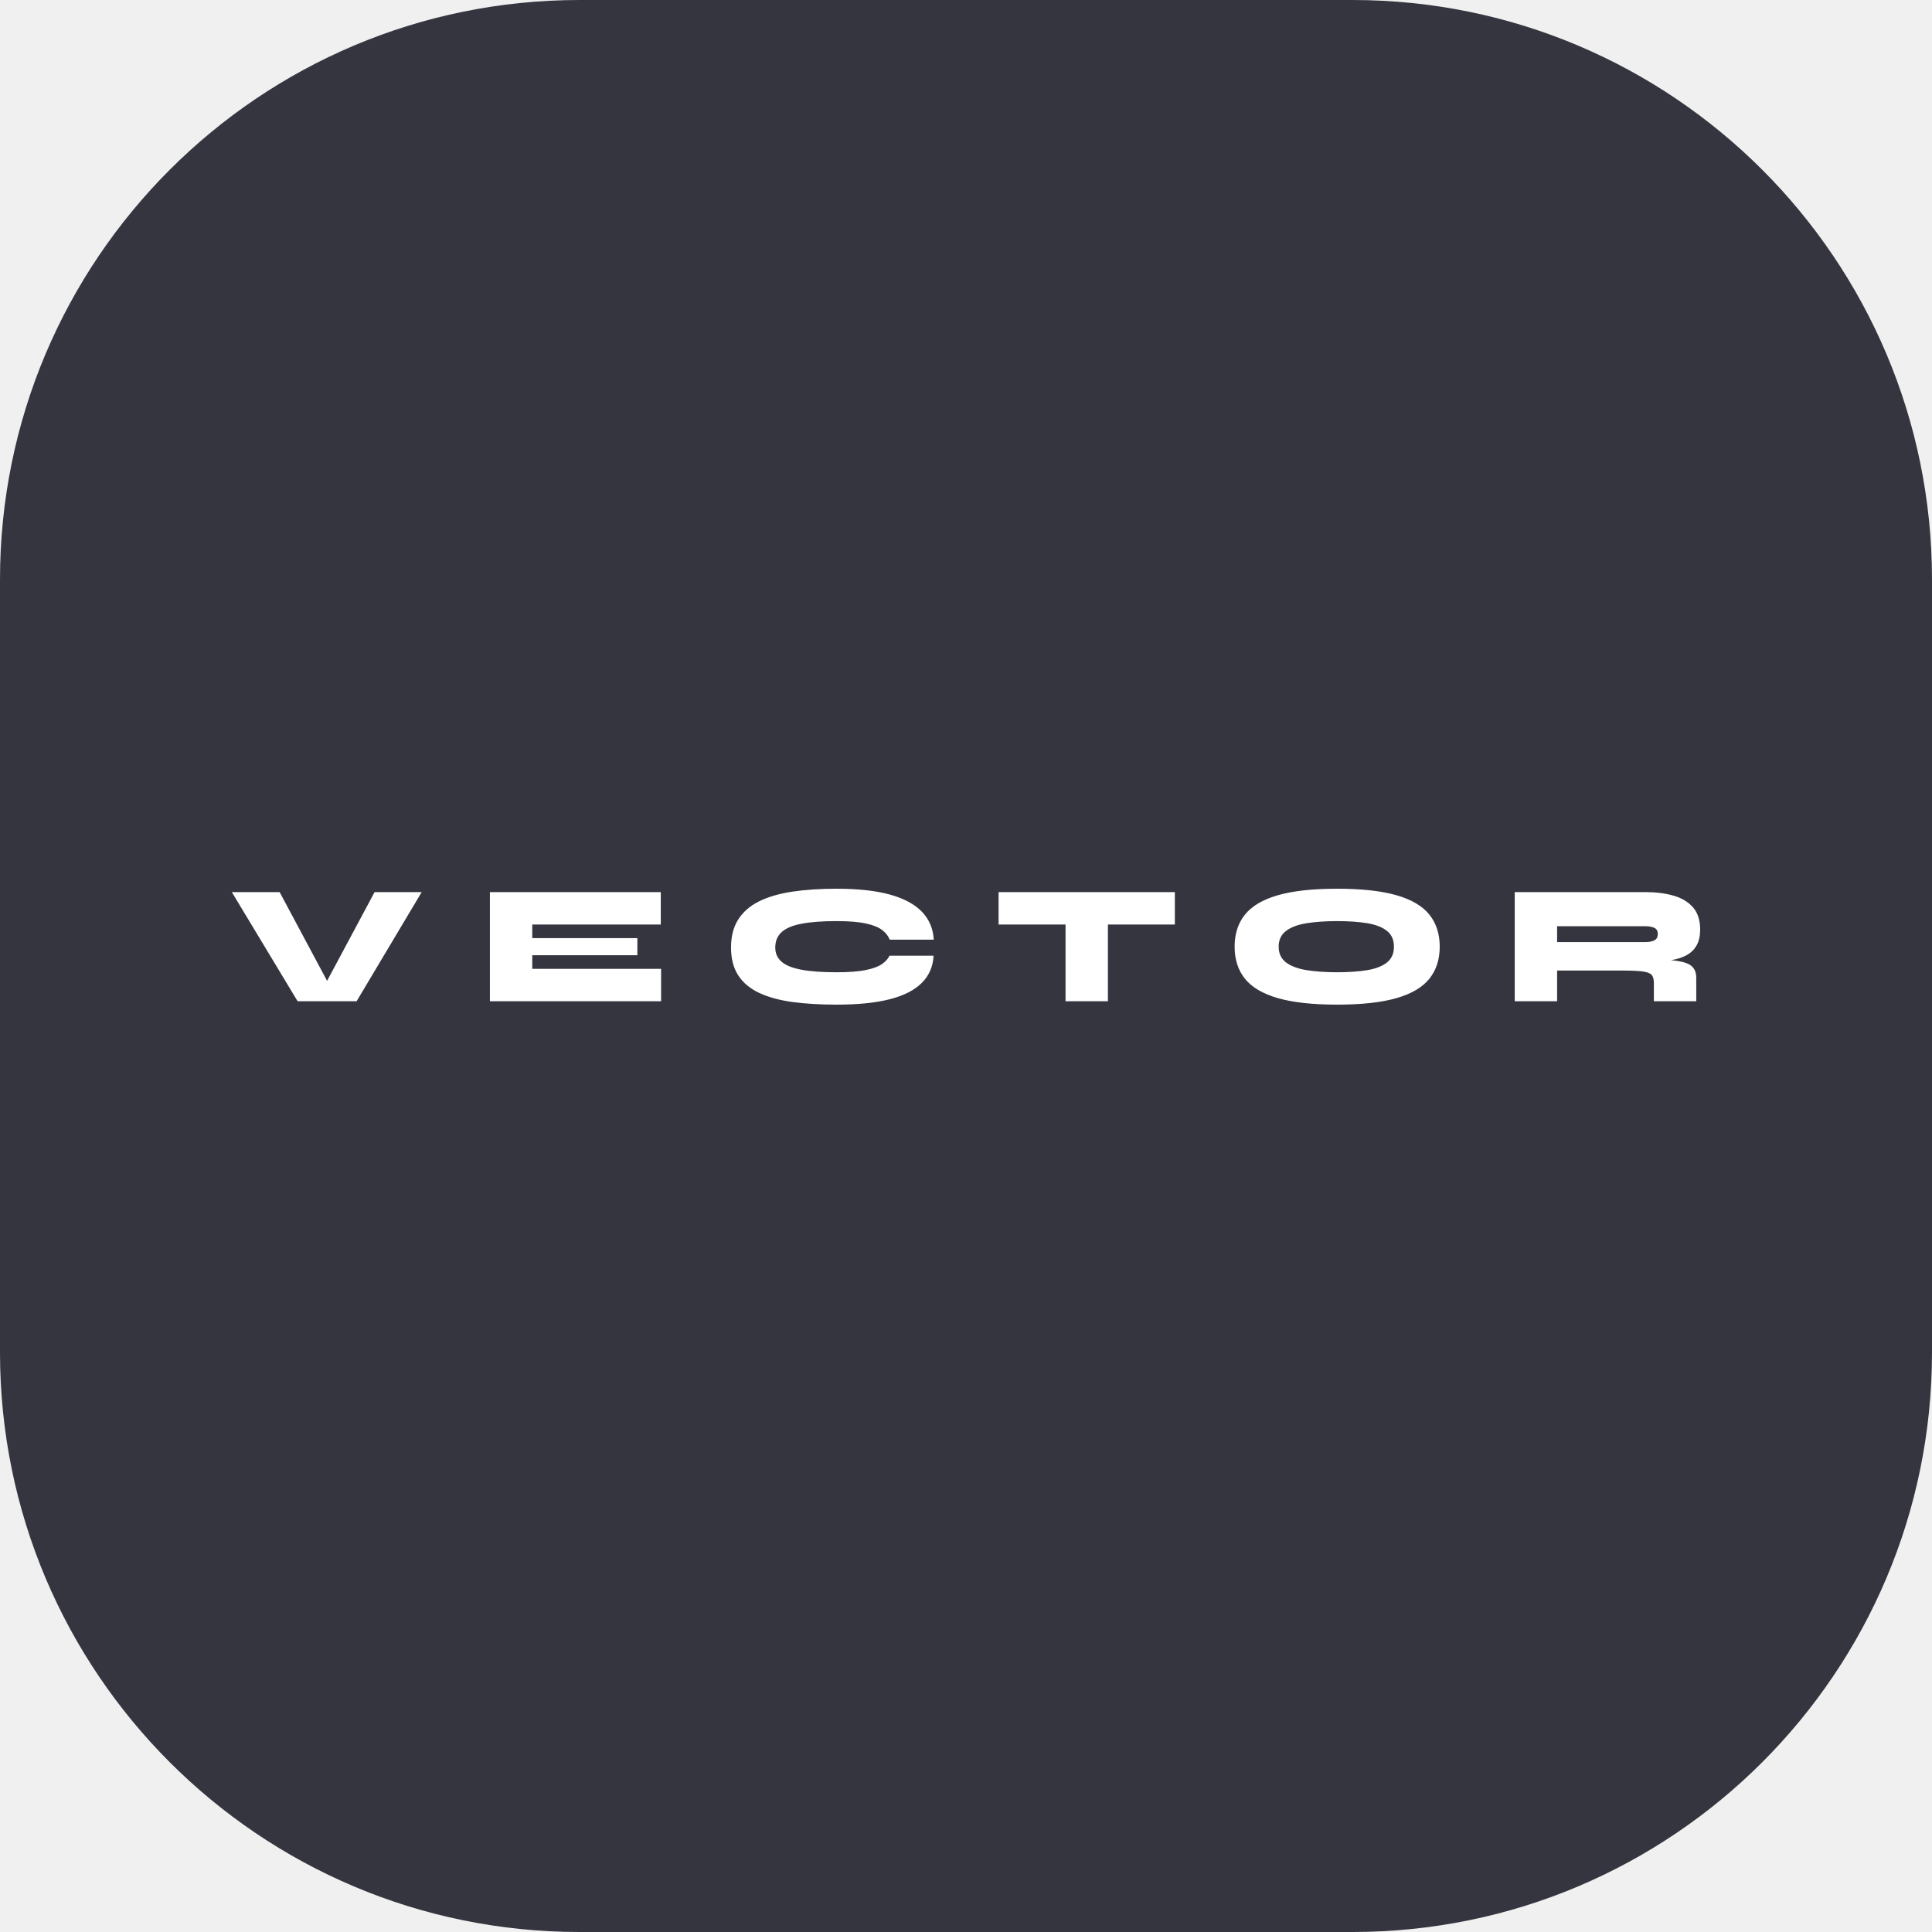
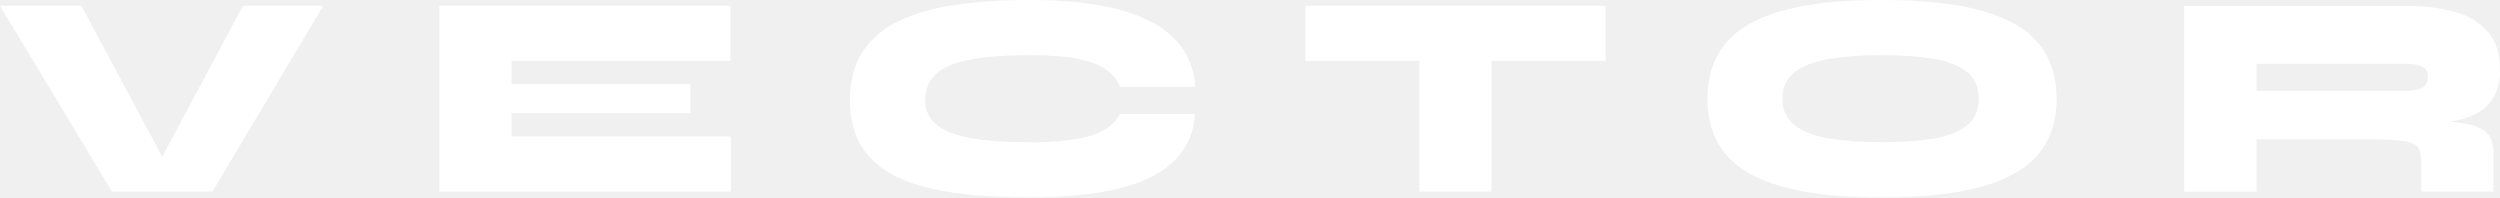
- <svg xmlns="http://www.w3.org/2000/svg" width="50" height="50" viewBox="0 0 50 50" fill="none">
-   <g id="Group 3 Copy 4">
-     <rect id="Rectangle" width="50" height="50" rx="15" fill="#34353F" />
-     <g id="VECTOR 2">
-       <path id="VECTOR" fill-rule="evenodd" clip-rule="evenodd" d="M21.652 26C22.207 26 22.667 25.953 23.032 25.859C23.396 25.765 23.671 25.623 23.858 25.435C24.046 25.247 24.146 25.013 24.161 24.734H23.02C22.985 24.81 22.921 24.882 22.828 24.948C22.734 25.014 22.594 25.066 22.409 25.104C22.223 25.143 21.971 25.162 21.652 25.162C21.277 25.162 20.973 25.14 20.739 25.096C20.505 25.052 20.334 24.982 20.226 24.888C20.118 24.794 20.064 24.672 20.064 24.522C20.064 24.357 20.118 24.225 20.226 24.125C20.334 24.025 20.505 23.952 20.739 23.907C20.973 23.861 21.277 23.838 21.652 23.838C21.971 23.838 22.224 23.859 22.411 23.9C22.598 23.941 22.738 23.998 22.832 24.07C22.925 24.142 22.99 24.225 23.025 24.319H24.165C24.151 24.037 24.05 23.797 23.863 23.6C23.676 23.403 23.399 23.254 23.034 23.152C22.668 23.051 22.207 23 21.652 23C21.228 23 20.848 23.025 20.511 23.075C20.175 23.125 19.888 23.208 19.651 23.324C19.415 23.44 19.233 23.596 19.108 23.792C18.982 23.988 18.919 24.231 18.919 24.522C18.919 24.813 18.982 25.054 19.108 25.246C19.233 25.437 19.415 25.587 19.651 25.698C19.888 25.808 20.175 25.886 20.511 25.932C20.848 25.977 21.228 26 21.652 26ZM10.913 23.088L9.229 25.912H7.702L6 23.088H7.237L8.465 25.384L9.694 23.088H10.913ZM17.109 25.073V25.912H12.679V23.088H17.101V23.927H13.775V24.279H16.495V24.721H13.775V25.073H17.109ZM28.673 23.927V25.912H27.576V23.927H25.843V23.088H30.405V23.927H28.673ZM34.606 26C35.243 26 35.757 25.943 36.146 25.83C36.535 25.717 36.818 25.549 36.994 25.327C37.171 25.105 37.26 24.829 37.26 24.5C37.26 24.171 37.171 23.895 36.994 23.673C36.818 23.451 36.535 23.283 36.146 23.17C35.757 23.057 35.243 23 34.606 23C33.968 23 33.455 23.057 33.066 23.17C32.677 23.283 32.394 23.451 32.217 23.673C32.04 23.895 31.952 24.171 31.952 24.5C31.952 24.829 32.04 25.105 32.217 25.327C32.394 25.549 32.677 25.717 33.066 25.83C33.455 25.943 33.968 26 34.606 26ZM33.814 25.107C34.041 25.143 34.305 25.162 34.606 25.162C34.907 25.162 35.167 25.143 35.387 25.107C35.606 25.07 35.776 25.004 35.895 24.908C36.015 24.812 36.075 24.677 36.075 24.5C36.075 24.323 36.015 24.188 35.895 24.092C35.776 23.996 35.606 23.93 35.387 23.893C35.167 23.857 34.907 23.838 34.606 23.838C34.305 23.838 34.041 23.857 33.814 23.893C33.587 23.93 33.41 23.996 33.283 24.092C33.156 24.188 33.092 24.323 33.092 24.5C33.092 24.677 33.156 24.812 33.283 24.908C33.41 25.004 33.587 25.07 33.814 25.107ZM40.298 25.912V25.118H42.013C42.247 25.118 42.42 25.127 42.533 25.144C42.645 25.162 42.718 25.193 42.752 25.239C42.786 25.285 42.802 25.352 42.802 25.44V25.912H43.899V25.307C43.899 25.178 43.862 25.079 43.787 25.01C43.713 24.94 43.581 24.893 43.392 24.866C43.358 24.861 43.321 24.857 43.282 24.853L43.243 24.849L43.32 24.835C43.425 24.814 43.521 24.783 43.608 24.741L43.671 24.707C43.773 24.648 43.854 24.566 43.912 24.46C43.971 24.354 44 24.221 44 24.059C44 23.815 43.938 23.622 43.814 23.481C43.689 23.34 43.521 23.239 43.309 23.179C43.097 23.118 42.858 23.088 42.592 23.088H39.201V25.912H40.298ZM40.298 24.381H42.592C42.68 24.381 42.753 24.366 42.813 24.337C42.873 24.307 42.903 24.252 42.903 24.169C42.903 24.093 42.873 24.04 42.813 24.012C42.753 23.985 42.68 23.971 42.592 23.971H40.298V24.381Z" fill="white" />
-     </g>
-   </g>
+ <svg xmlns="http://www.w3.org/2000/svg" width="38" height="3">
+   <path fill="#FFF" d="M3.229 2.912L4.913.088h-1.22L2.466 2.383 1.237.088H0l1.702 2.824h1.527zm7.88 0v-.838H7.775V1.72h2.72v-.442h-2.72V.926h3.326V.088H6.679v2.824h4.43zM15.652 3c.555 0 1.015-.047 1.38-.141.364-.094.64-.235.826-.424.188-.188.288-.422.303-.701h-1.14a.556.556 0 01-.194.214 1.134 1.134 0 01-.418.156 3.928 3.928 0 01-.757.058c-.375 0-.679-.022-.913-.066-.234-.045-.405-.114-.513-.208a.463.463 0 01-.162-.366c0-.165.054-.297.162-.397.108-.1.28-.173.513-.218.234-.046.538-.069.913-.069.319 0 .572.02.759.062.187.041.327.098.42.17a.565.565 0 01.194.25h1.14a1.092 1.092 0 00-.302-.72c-.187-.197-.464-.346-.83-.448C16.669.051 16.208 0 15.653 0c-.424 0-.804.025-1.14.075-.337.05-.624.133-.86.25a1.316 1.316 0 00-.544.467c-.126.196-.19.439-.19.73s.064.532.19.724c.125.19.307.341.543.452.237.11.524.188.86.234.337.045.717.068 1.14.068zm7.02-.088V.926h1.734V.088h-4.563v.838h1.733v1.986h1.097zM28.607 3c.637 0 1.15-.057 1.54-.17.389-.113.671-.28.848-.503.177-.222.266-.498.266-.827 0-.33-.089-.605-.266-.827-.177-.222-.46-.39-.848-.503-.39-.113-.903-.17-1.54-.17-.638 0-1.151.057-1.54.17-.389.113-.672.28-.849.503-.177.222-.265.498-.265.827 0 .33.088.605.265.827.177.222.46.39.85.503.388.113.901.17 1.539.17zm0-.838c-.301 0-.565-.019-.792-.055-.227-.037-.404-.103-.53-.199a.48.48 0 01-.192-.408.48.48 0 01.191-.408c.127-.096.304-.162.531-.199.227-.036.49-.055.792-.055.301 0 .561.019.78.055.22.037.39.103.51.199.12.095.18.232.18.408 0 .176-.06.313-.18.408-.12.096-.29.162-.51.199-.219.036-.479.055-.78.055zm5.692.75v-.794h1.715c.234 0 .407.008.52.026.112.018.185.05.219.095.034.046.05.112.05.2v.473H37.9v-.605c0-.13-.037-.228-.112-.297-.074-.07-.206-.117-.395-.144a2.963 2.963 0 00-.11-.013l-.039-.004.077-.014c.105-.02.201-.052.288-.094l.063-.034a.63.63 0 00.241-.247A.823.823 0 0038 1.06c0-.244-.062-.437-.186-.578a1.027 1.027 0 00-.505-.302 2.623 2.623 0 00-.717-.09H33.2v2.823h1.097zm2.294-1.531h-2.294V.97h2.294c.088 0 .161.014.221.041.06.028.09.08.09.157 0 .082-.03.138-.09.168a.5.5 0 01-.221.044z" />
</svg>
